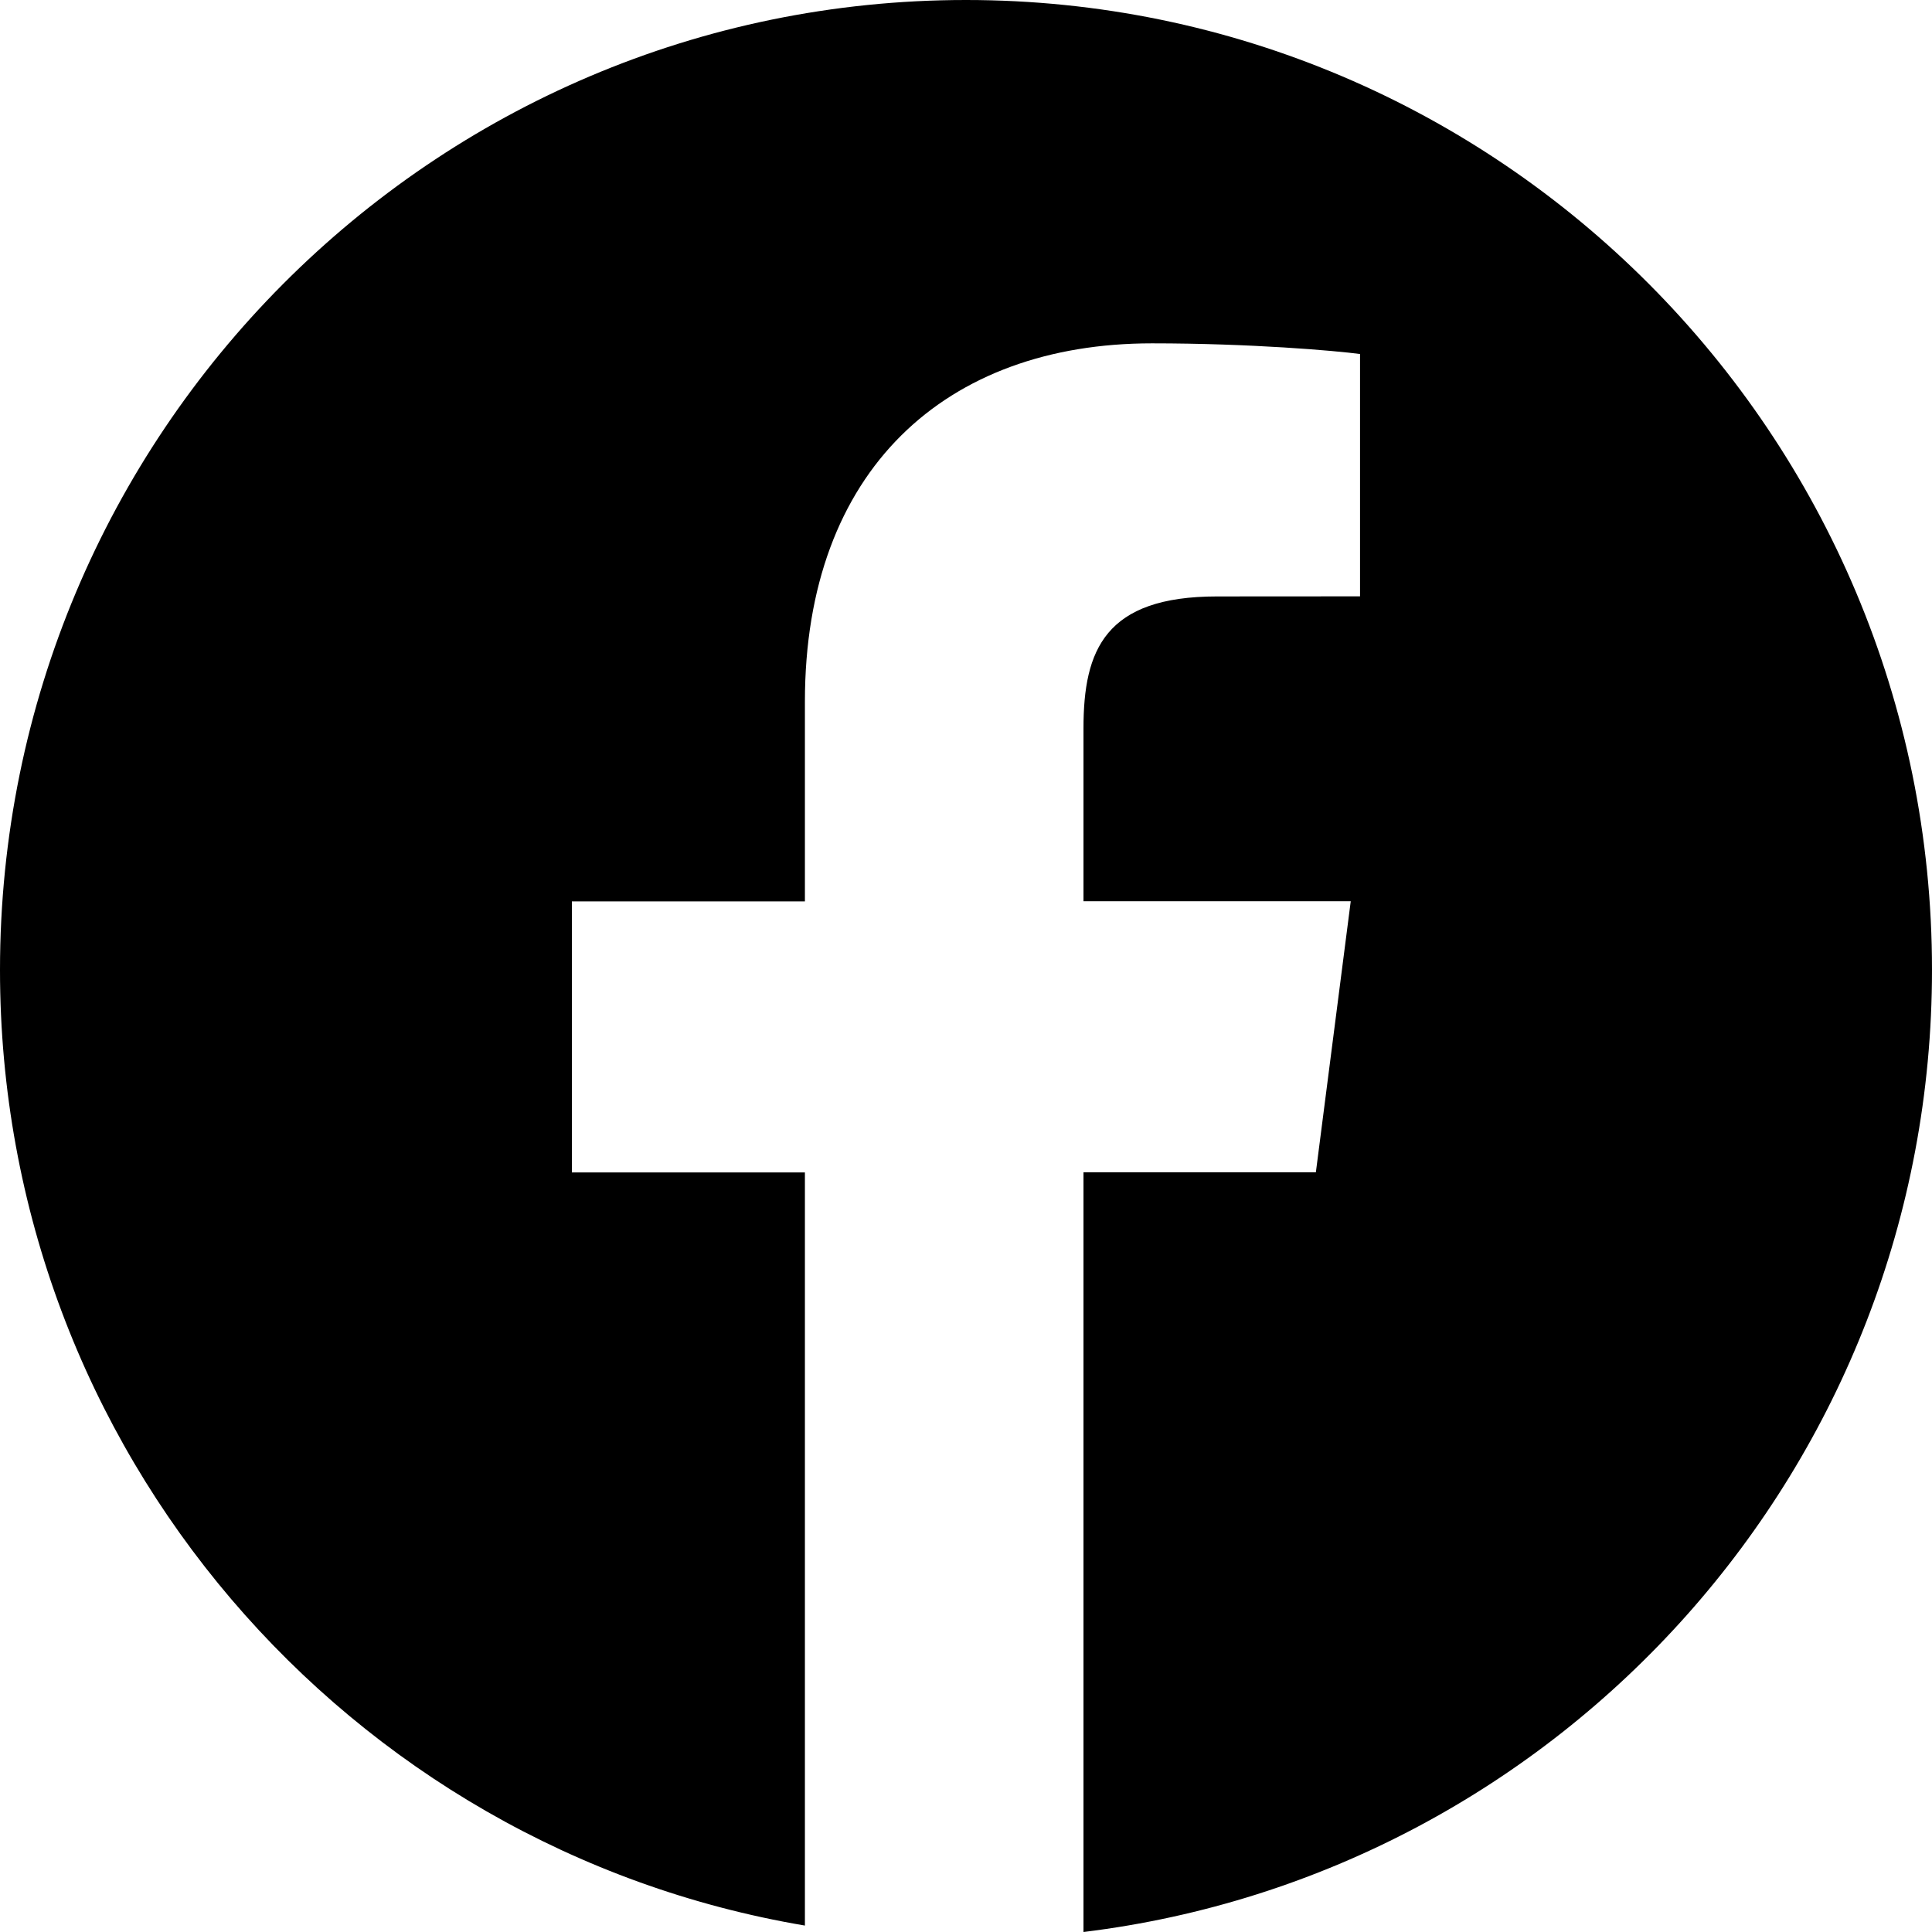
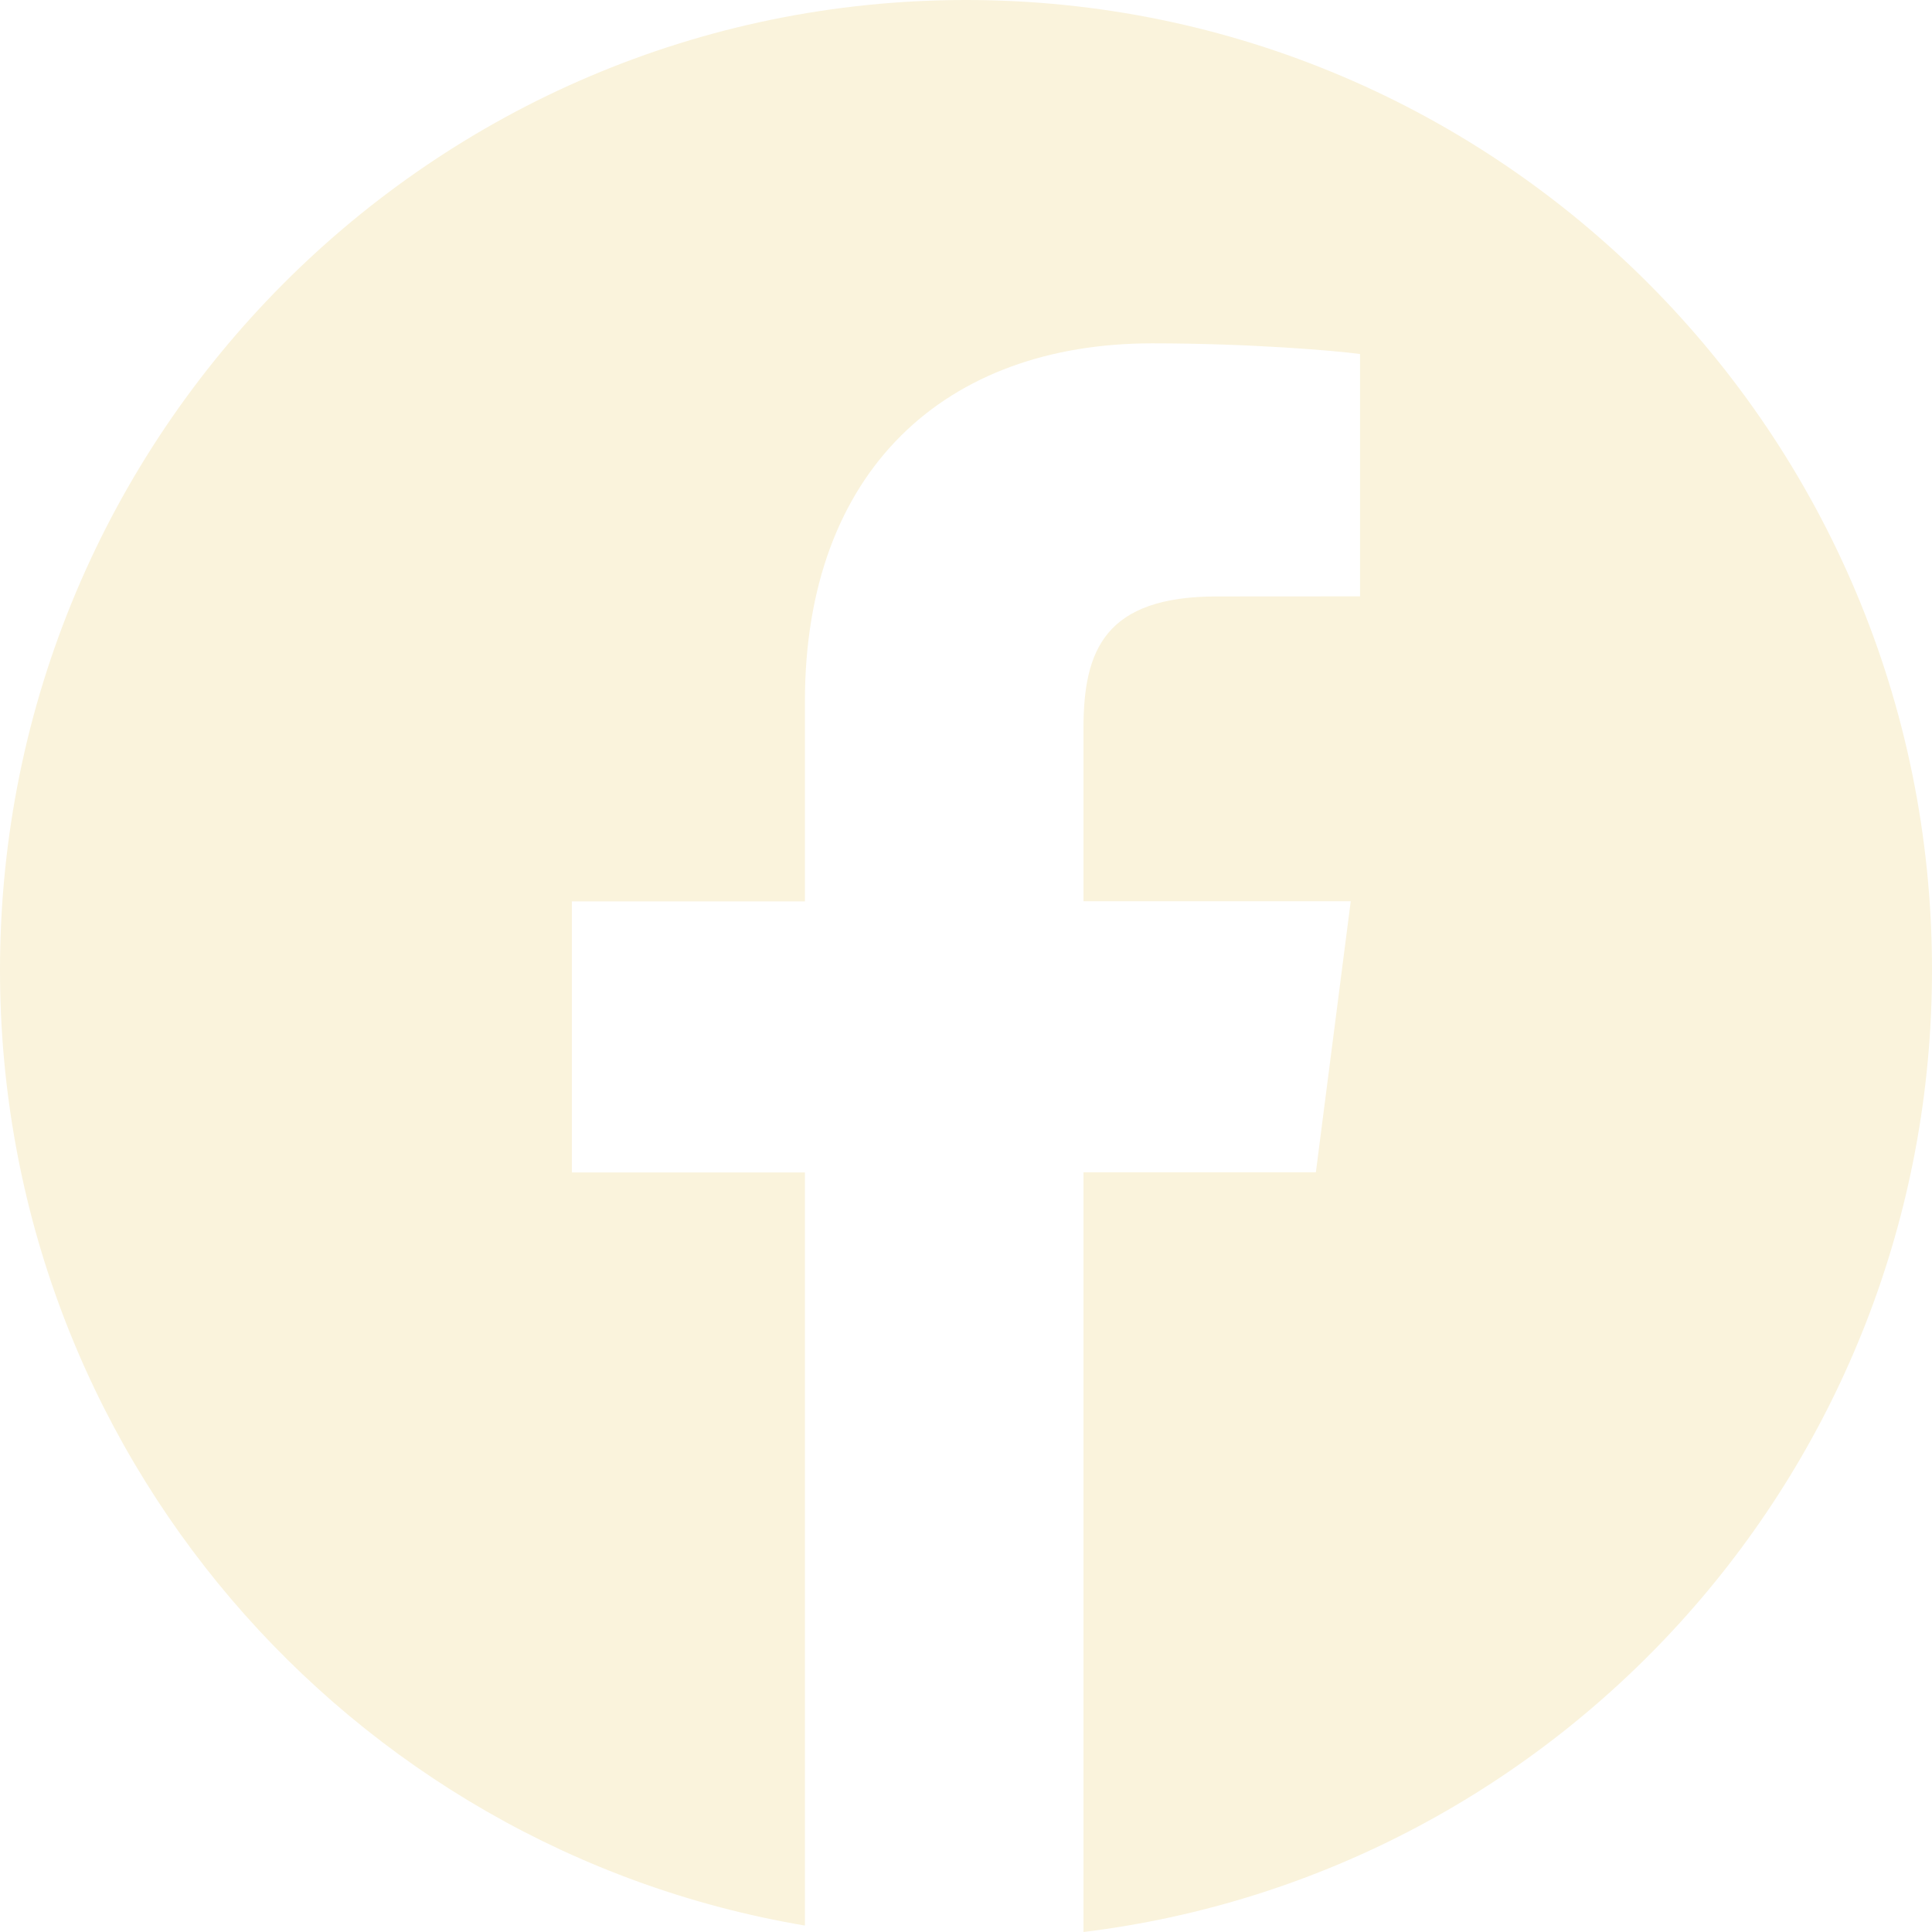
<svg xmlns="http://www.w3.org/2000/svg" width="21" height="21" viewBox="0 0 21 21" fill="none">
-   <path d="M10.5 0C4.701 0 0 4.721 0 10.544C0 15.767 3.785 20.092 8.749 20.93V12.744H6.216V9.798H8.749V7.626C8.749 5.106 10.282 3.732 12.521 3.732C13.593 3.732 14.515 3.812 14.783 3.848V6.482L13.229 6.483C12.012 6.483 11.777 7.064 11.777 7.916V9.796H14.682L14.303 12.742H11.777V21C16.972 20.365 21 15.93 21 10.541C21 4.721 16.299 0 10.5 0Z" fill="black" />
+   <path d="M10.5 0C4.701 0 0 4.721 0 10.544C0 15.767 3.785 20.092 8.749 20.93V12.744H6.216V9.798H8.749V7.626C8.749 5.106 10.282 3.732 12.521 3.732C13.593 3.732 14.515 3.812 14.783 3.848V6.482L13.229 6.483C12.012 6.483 11.777 7.064 11.777 7.916V9.796H14.682L14.303 12.742H11.777V21C16.972 20.365 21 15.93 21 10.541C21 4.721 16.299 0 10.5 0Z" fill="#FAF3DC" />
</svg>
